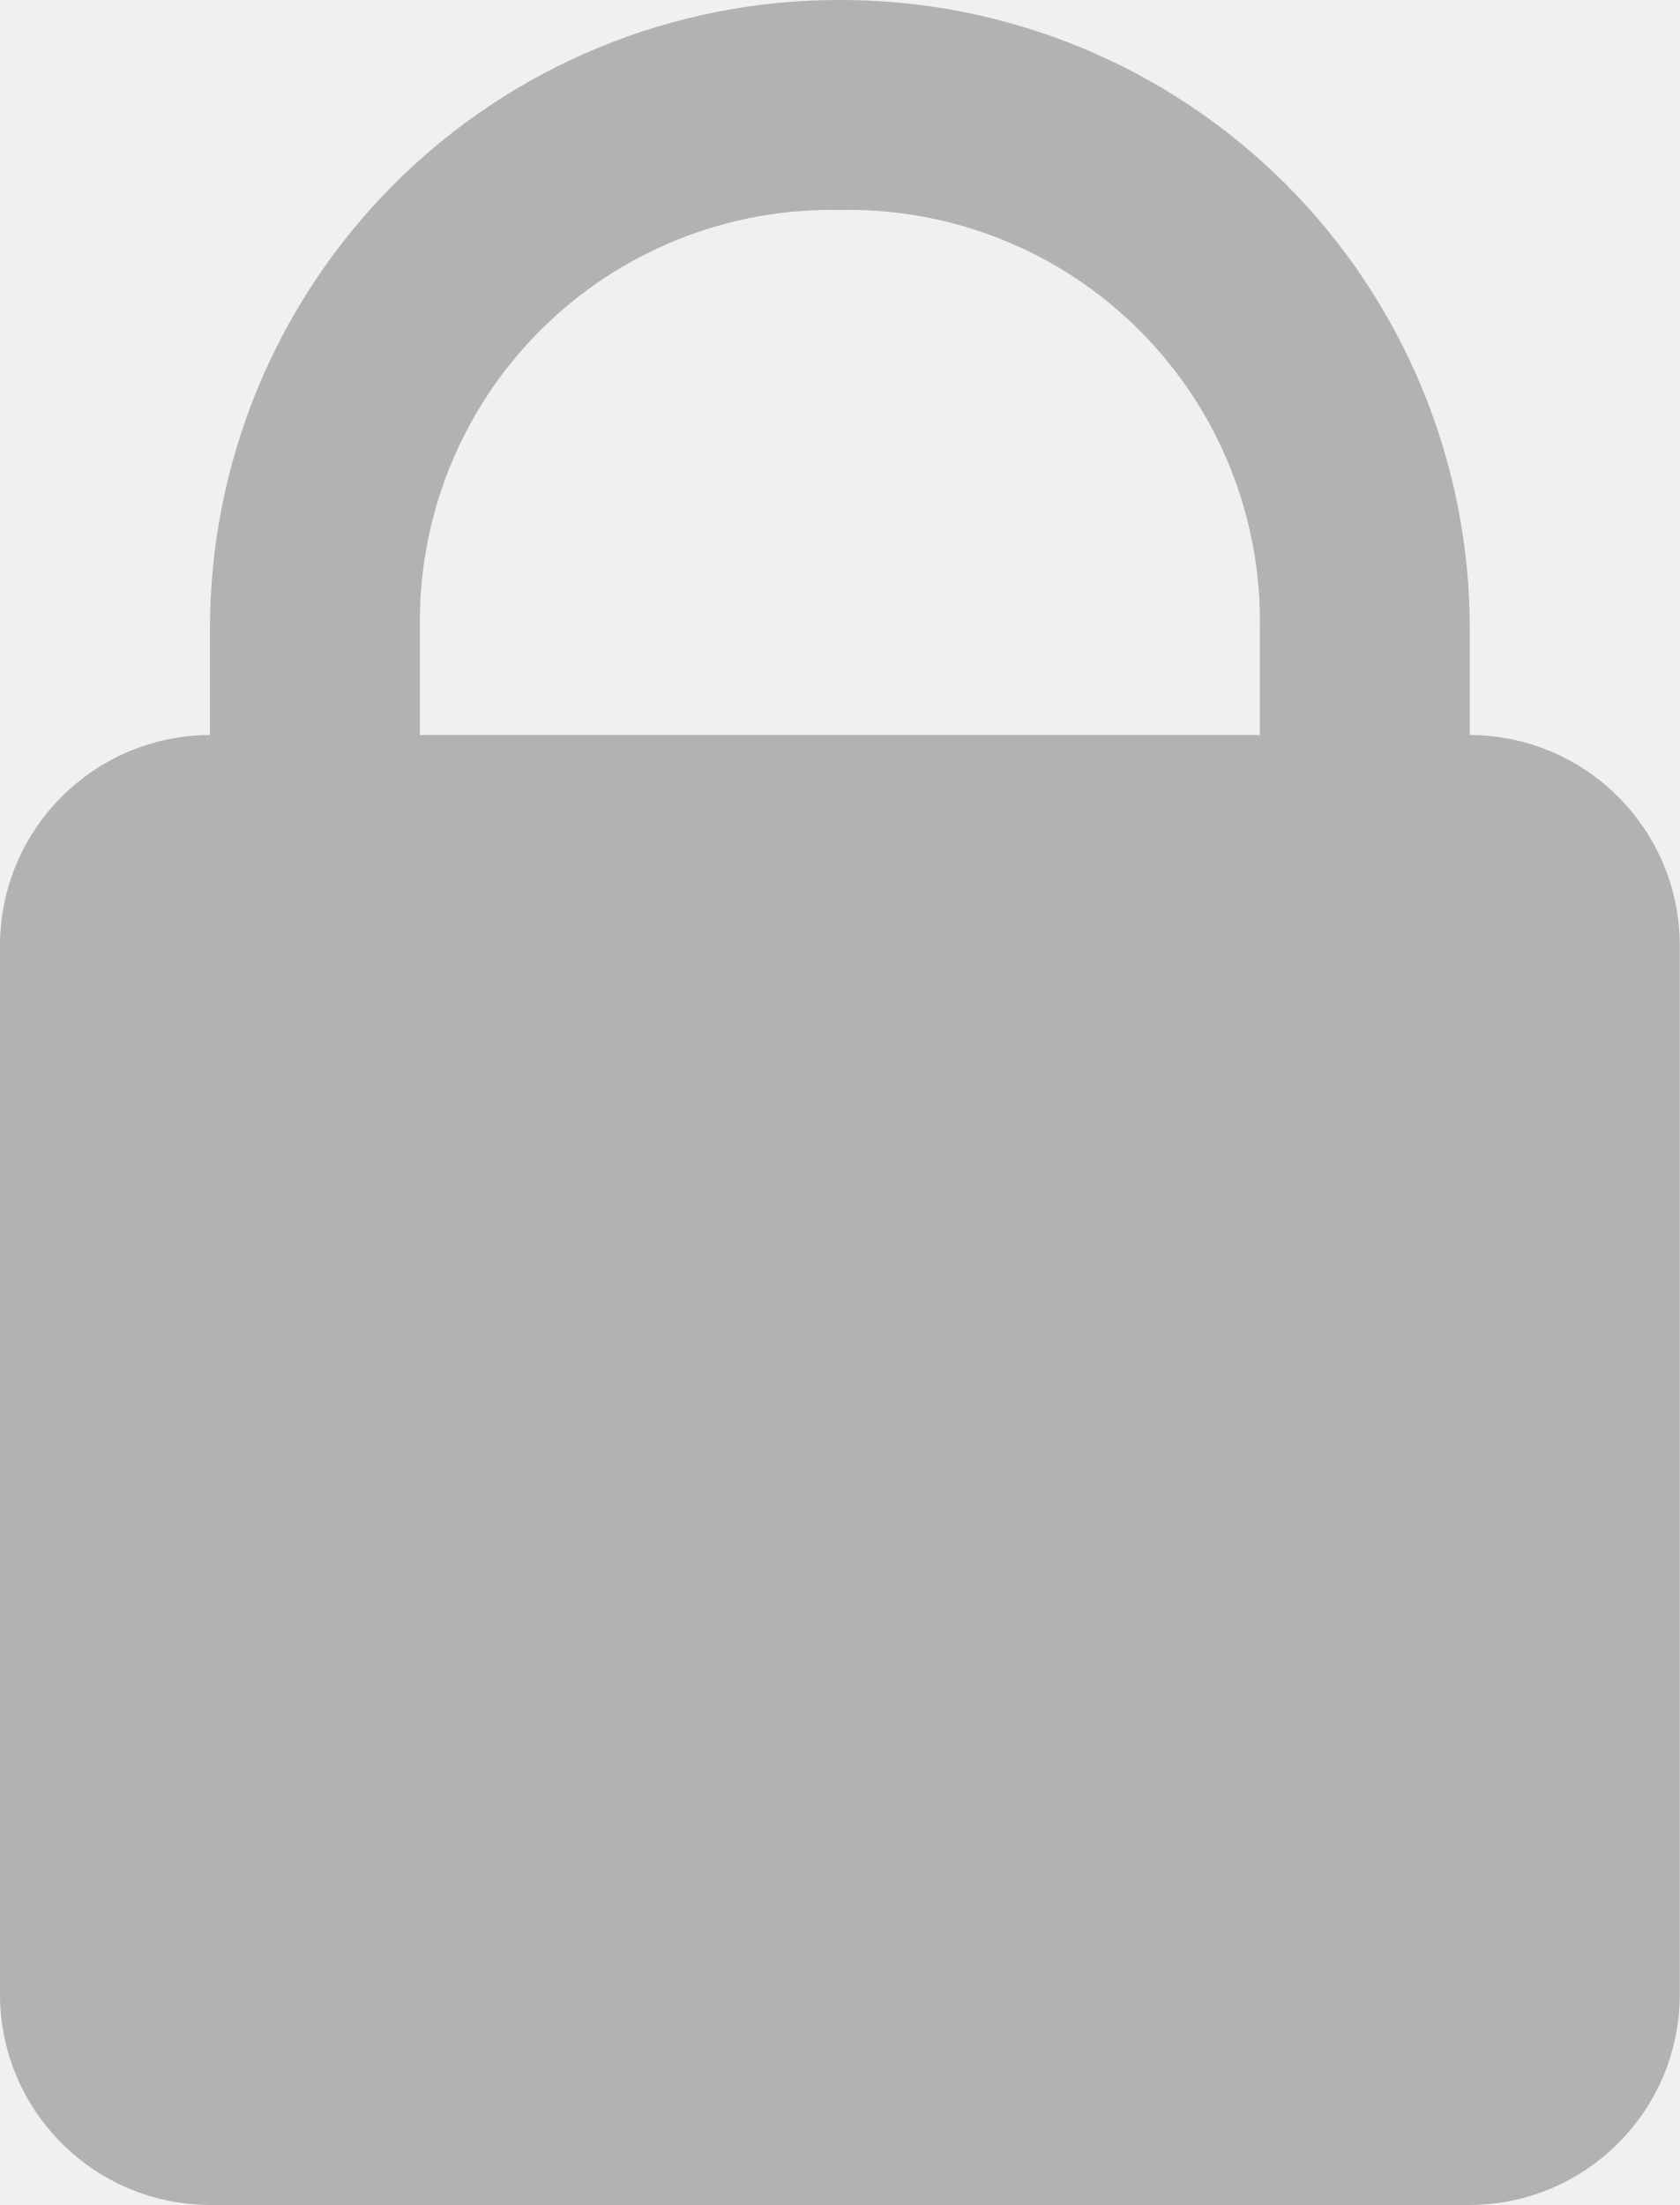
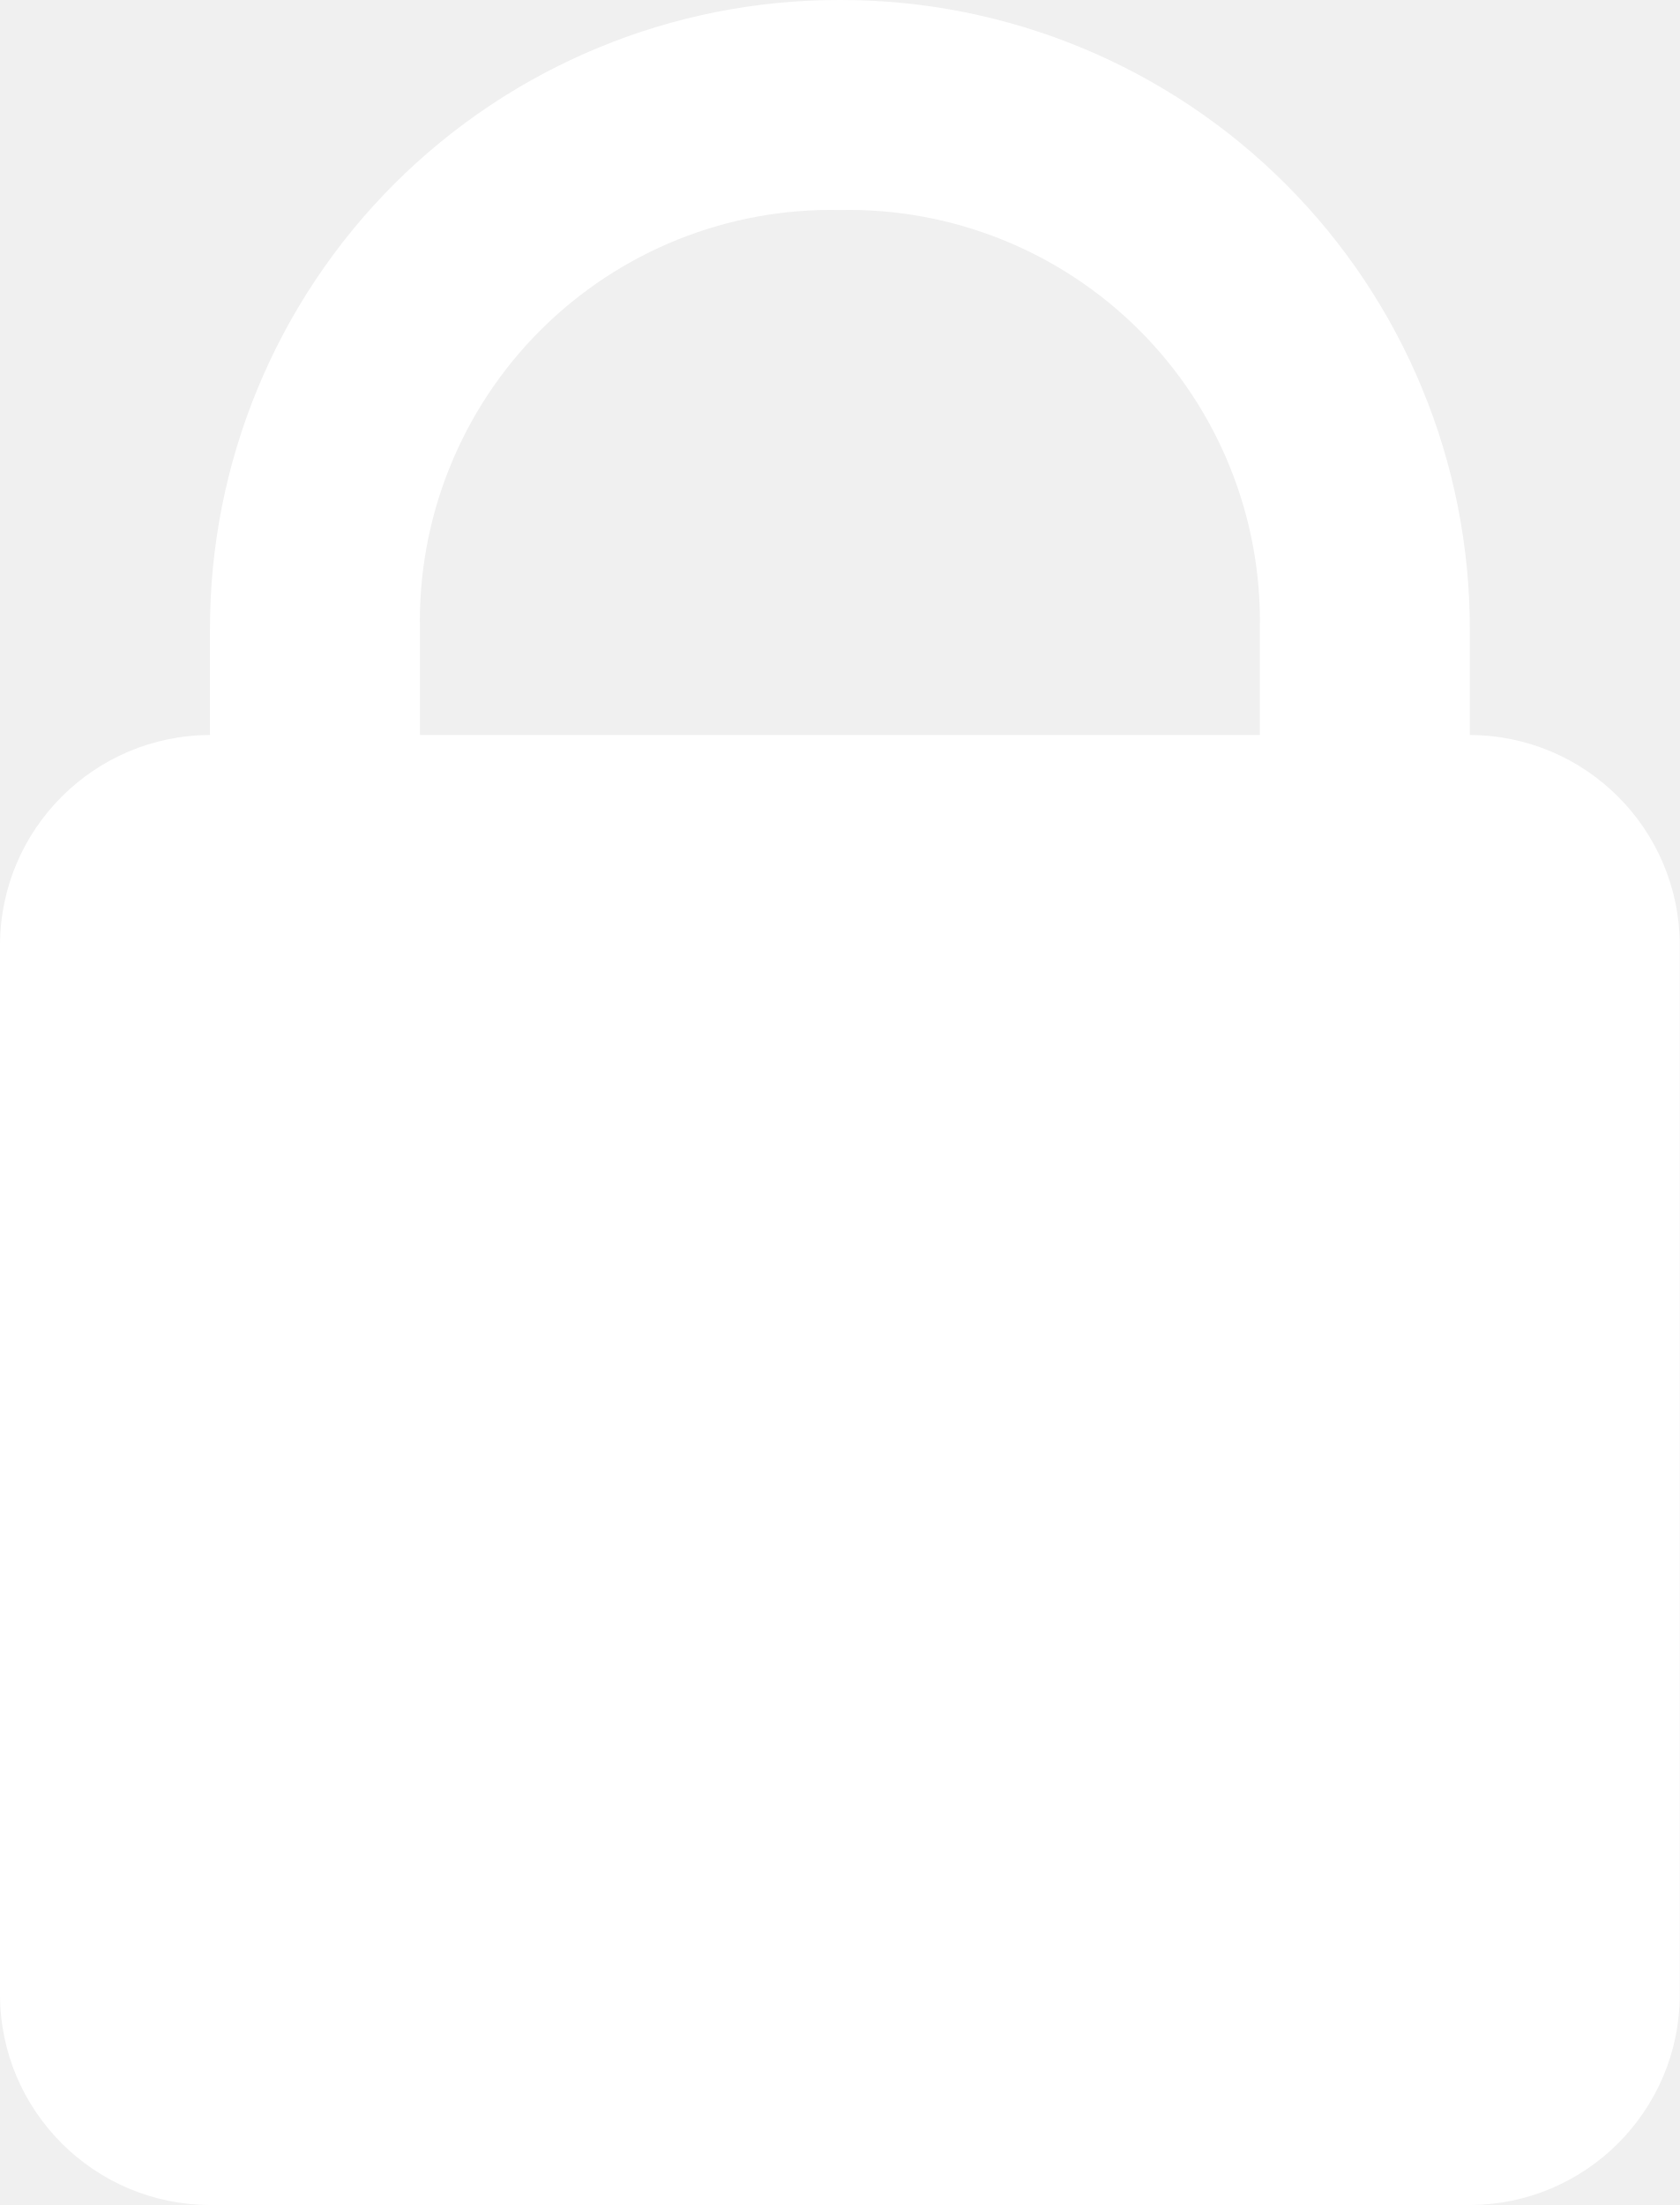
- <svg xmlns="http://www.w3.org/2000/svg" viewBox="0 0 16 21" fill="#b2b2b2">
+ <svg xmlns="http://www.w3.org/2000/svg" viewBox="0 0 16 21" fill="#fff">
  <path d="M8,0A5.987,5.987,0,0,0,2,6V7A2.006,2.006,0,0,0,0,9V19a2.006,2.006,0,0,0,2,2H14a2.006,2.006,0,0,0,2-2V9a2.006,2.006,0,0,0-2-2V6A5.987,5.987,0,0,0,8,0ZM8,2a3.917,3.917,0,0,1,4,4V7H4V6A3.917,3.917,0,0,1,8,2Z" />
</svg>
